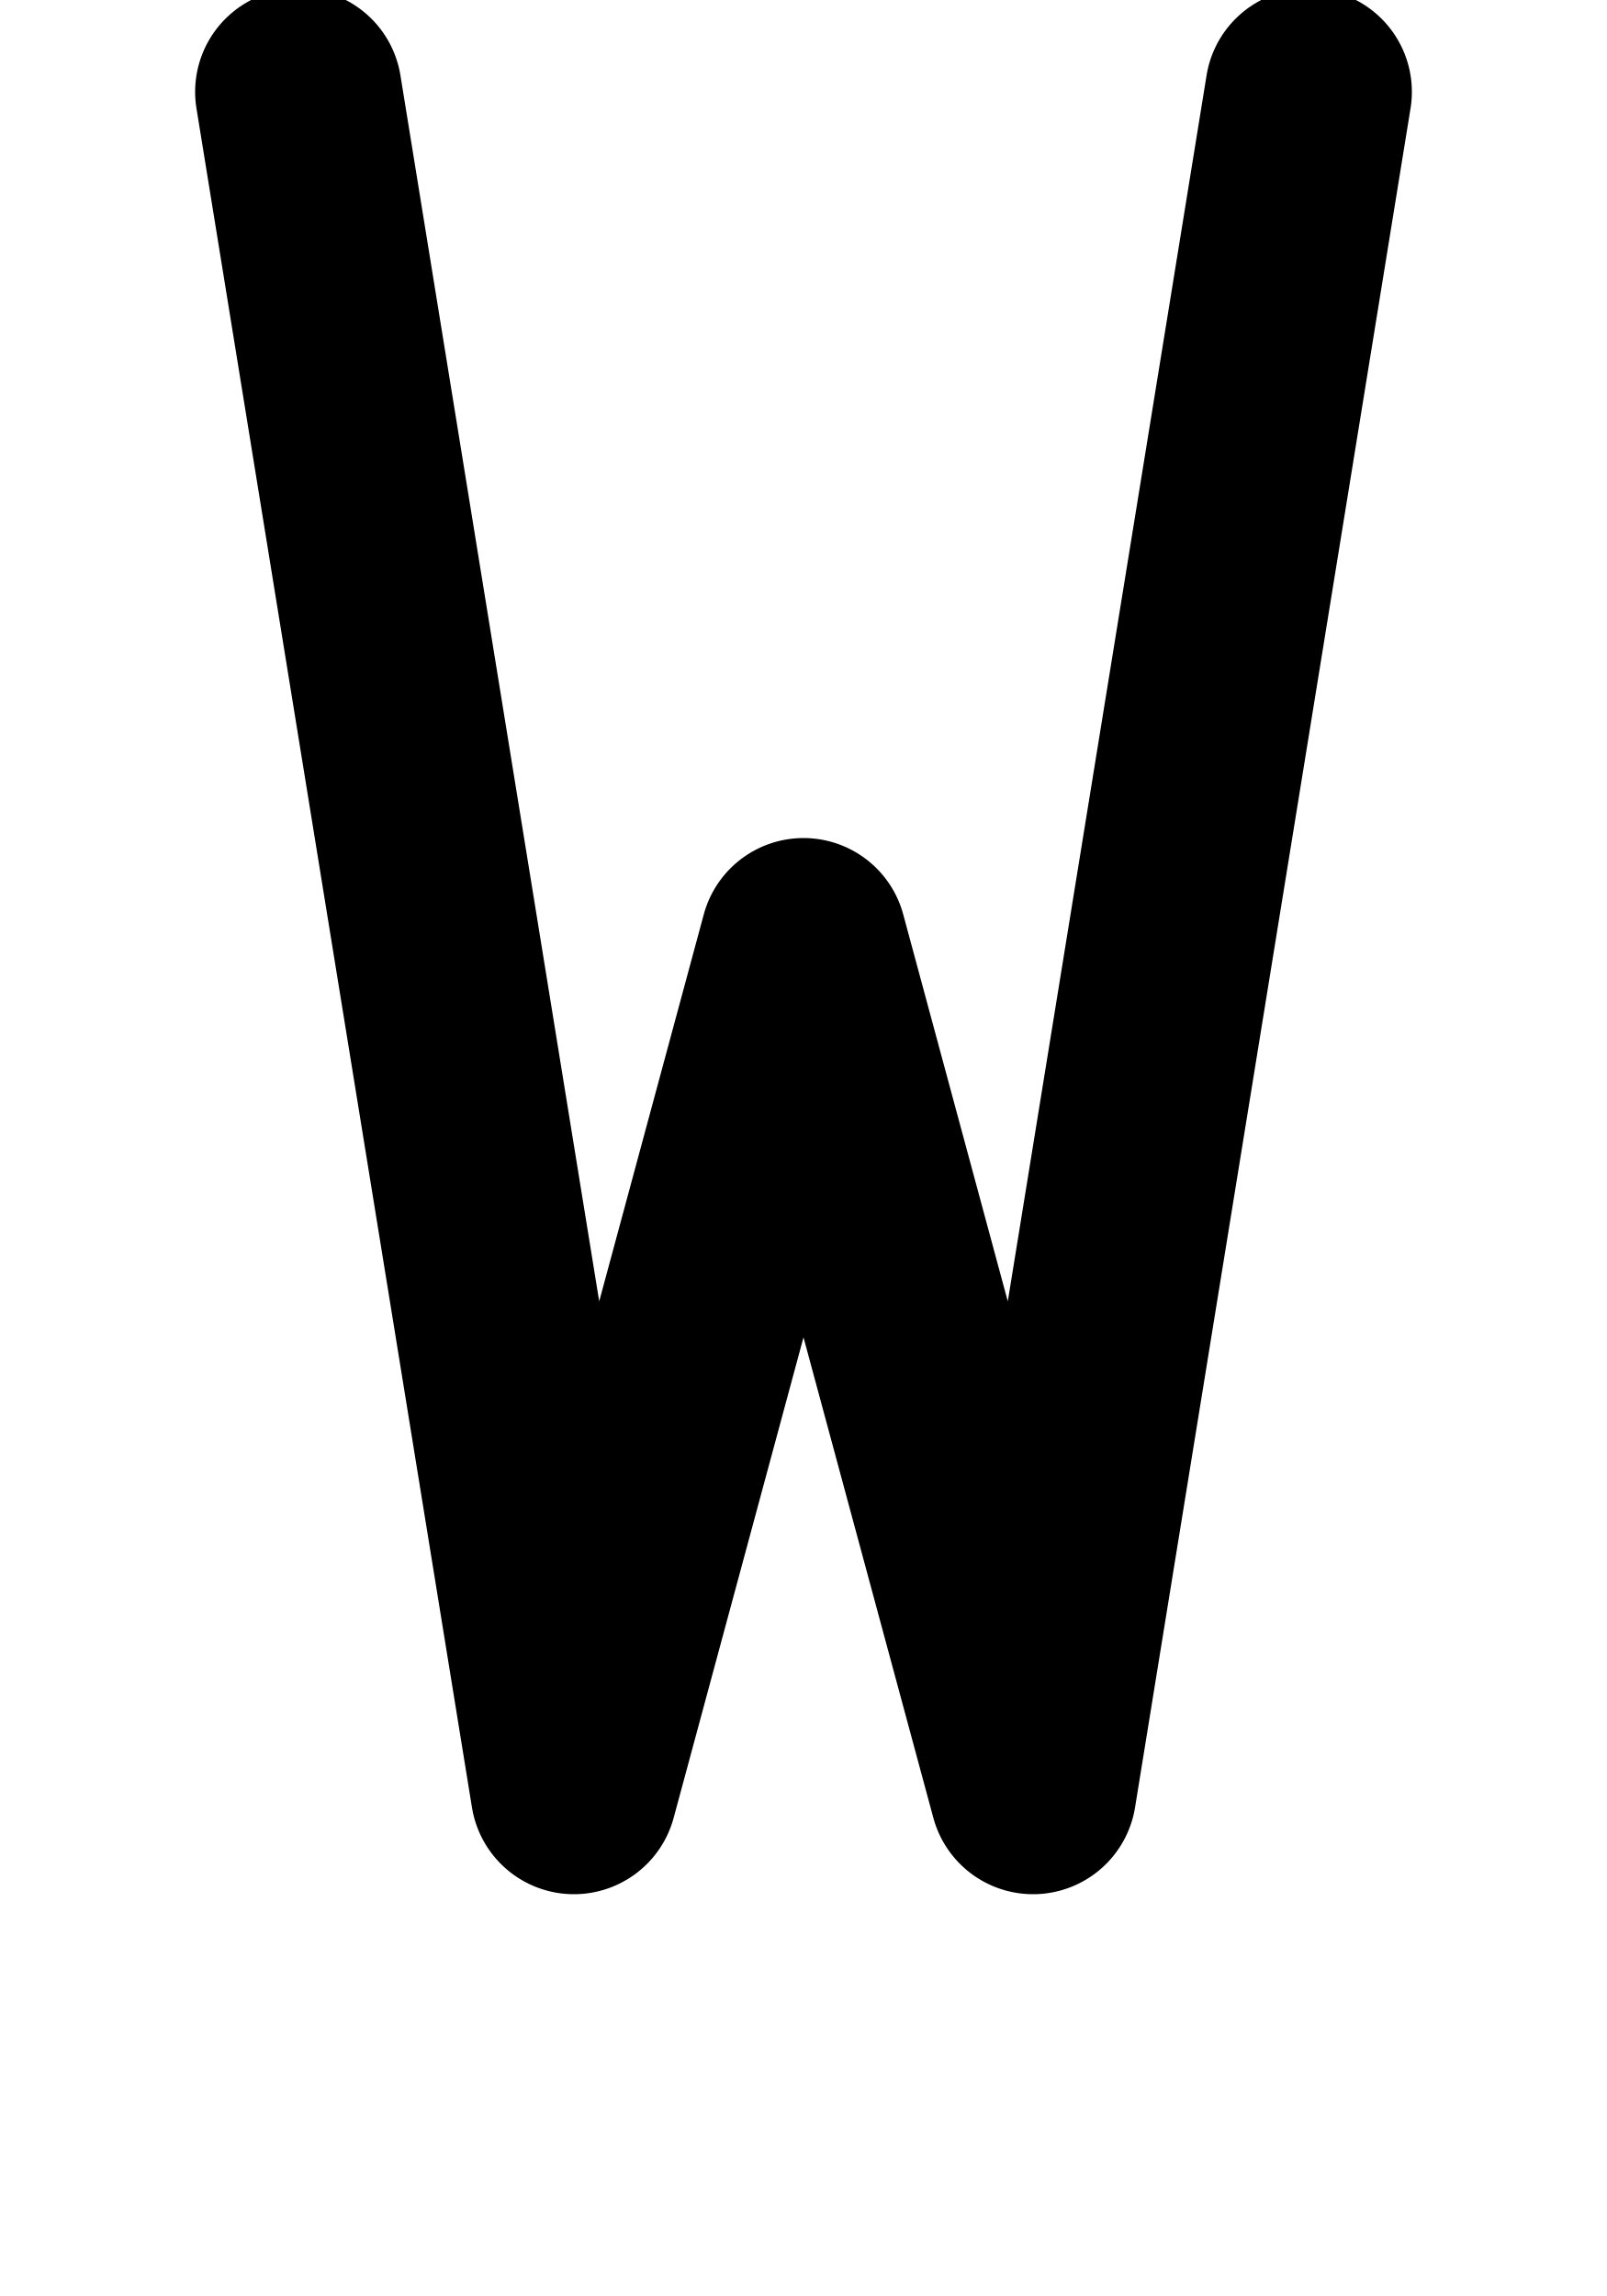
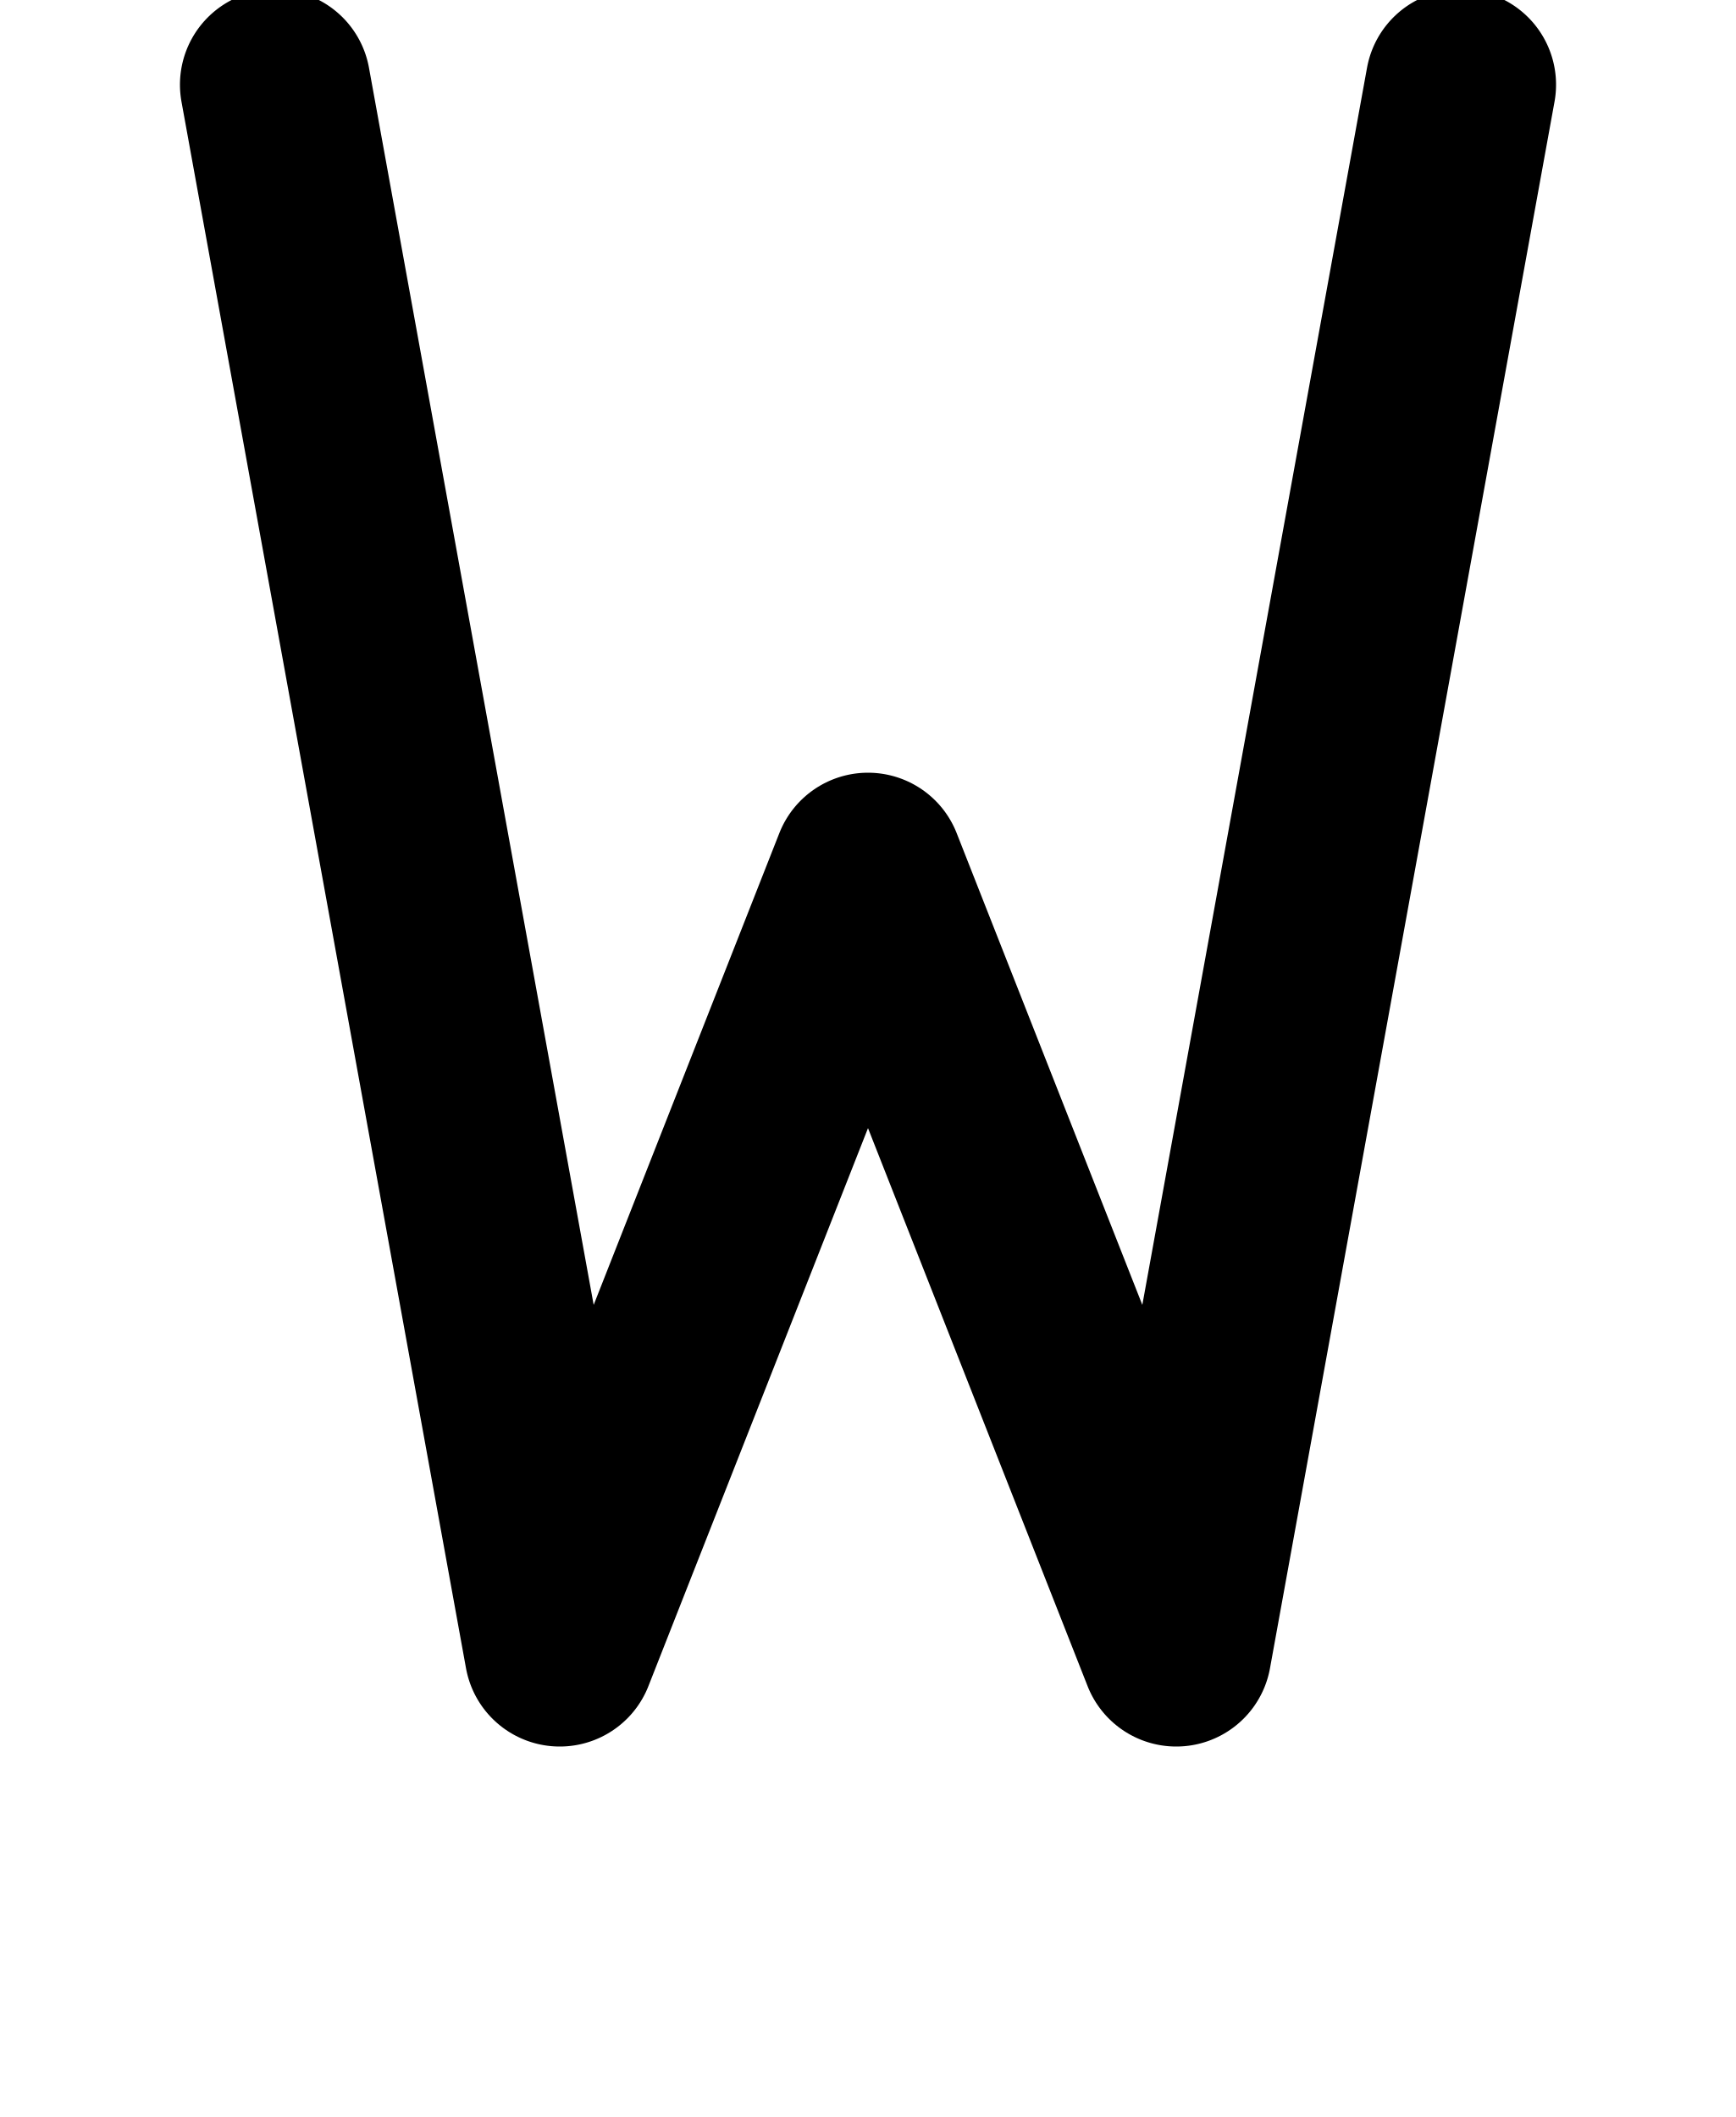
- <svg xmlns="http://www.w3.org/2000/svg" viewBox="0 0 700.000 1000">
-   <path d="M 205.580 787.203 L 205.770 788.288 L 205.986 789.368 L 206.228 790.443 L 206.497 791.511 L 206.792 792.572 L 207.112 793.626 L 207.459 794.671 L 207.831 795.708 L 208.228 796.735 L 208.650 797.753 L 209.097 798.759 L 209.568 799.755 L 210.064 800.738 L 210.583 801.709 L 211.126 802.668 L 211.693 803.612 L 212.282 804.543 L 212.894 805.458 L 213.528 806.359 L 214.184 807.244 L 214.862 808.112 L 215.560 808.964 L 216.279 809.798 L 217.019 810.614 L 217.778 811.412 L 218.556 812.191 L 219.353 812.951 L 220.169 813.691 L 221.003 814.411 L 221.853 815.111 L 222.721 815.789 L 223.605 816.446 L 224.505 817.081 L 225.420 817.694 L 226.350 818.284 L 227.294 818.852 L 228.252 819.396 L 229.223 819.916 L 230.206 820.413 L 231.201 820.885 L 232.207 821.333 L 233.224 821.756 L 234.251 822.154 L 235.287 822.527 L 236.332 822.874 L 237.386 823.196 L 238.447 823.492 L 239.515 823.761 L 240.589 824.005 L 241.668 824.222 L 242.753 824.413 L 243.842 824.577 L 244.935 824.714 L 246.031 824.825 L 247.129 824.908 L 248.229 824.965 L 249.330 824.995 L 250.432 824.998 L 251.533 824.974 L 252.633 824.923 L 253.732 824.845 L 254.828 824.740 L 255.921 824.609 L 257.011 824.450 L 258.097 824.266 L 259.178 824.054 L 260.254 823.816 L 261.323 823.552 L 262.385 823.262 L 263.440 822.946 L 264.487 822.604 L 265.526 822.237 L 266.555 821.844 L 267.574 821.427 L 268.583 820.984 L 269.580 820.517 L 270.566 820.026 L 271.539 819.510 L 272.500 818.971 L 273.447 818.409 L 274.380 817.824 L 275.298 817.216 L 276.201 816.585 L 277.089 815.933 L 277.960 815.259 L 278.815 814.565 L 279.652 813.849 L 280.472 813.113 L 281.273 812.357 L 282.055 811.582 L 282.819 810.788 L 283.562 809.976 L 284.286 809.146 L 284.989 808.298 L 285.671 807.433 L 286.332 806.552 L 286.971 805.655 L 287.588 804.742 L 288.182 803.815 L 288.753 802.873 L 289.301 801.918 L 289.826 800.950 L 290.327 799.969 L 290.804 798.976 L 291.256 797.971 L 291.683 796.956 L 292.086 795.931 L 292.463 794.896 L 292.815 793.853 L 293.141 792.801 L 293.441 791.741 L 350.000 582.474 L 406.559 791.741 L 406.859 792.801 L 407.185 793.853 L 407.537 794.896 L 407.914 795.931 L 408.317 796.956 L 408.744 797.971 L 409.196 798.976 L 409.673 799.969 L 410.174 800.950 L 410.699 801.918 L 411.247 802.873 L 411.818 803.815 L 412.412 804.742 L 413.029 805.655 L 413.668 806.552 L 414.329 807.433 L 415.011 808.298 L 415.714 809.146 L 416.438 809.976 L 417.181 810.788 L 417.945 811.582 L 418.727 812.357 L 419.528 813.113 L 420.348 813.849 L 421.185 814.565 L 422.040 815.259 L 422.911 815.933 L 423.799 816.585 L 424.702 817.216 L 425.620 817.824 L 426.553 818.409 L 427.500 818.971 L 428.461 819.510 L 429.434 820.026 L 430.420 820.517 L 431.417 820.984 L 432.426 821.427 L 433.445 821.844 L 434.474 822.237 L 435.513 822.604 L 436.560 822.946 L 437.615 823.262 L 438.677 823.552 L 439.746 823.816 L 440.822 824.054 L 441.903 824.266 L 442.989 824.450 L 444.079 824.609 L 445.172 824.740 L 446.268 824.845 L 447.367 824.923 L 448.467 824.974 L 449.568 824.998 L 450.670 824.995 L 451.771 824.965 L 452.871 824.908 L 453.969 824.825 L 455.065 824.714 L 456.158 824.577 L 457.247 824.413 L 458.332 824.222 L 459.411 824.005 L 460.485 823.761 L 461.553 823.492 L 462.614 823.196 L 463.668 822.874 L 464.713 822.527 L 465.749 822.154 L 466.776 821.756 L 467.793 821.333 L 468.799 820.885 L 469.794 820.413 L 470.777 819.916 L 471.748 819.396 L 472.706 818.852 L 473.650 818.284 L 474.580 817.694 L 475.495 817.081 L 476.395 816.446 L 477.279 815.789 L 478.147 815.111 L 478.997 814.411 L 479.831 813.691 L 480.647 812.951 L 481.444 812.191 L 482.222 811.412 L 482.981 810.614 L 483.721 809.798 L 484.440 808.964 L 485.138 808.112 L 485.816 807.244 L 486.472 806.359 L 487.106 805.458 L 487.718 804.543 L 488.307 803.612 L 488.874 802.668 L 489.417 801.709 L 489.936 800.738 L 490.432 799.755 L 490.903 798.759 L 491.350 797.753 L 491.772 796.735 L 492.169 795.708 L 492.541 794.671 L 492.888 793.626 L 493.208 792.572 L 493.503 791.511 L 493.772 790.443 L 494.014 789.368 L 494.230 788.288 L 494.420 787.203 L 614.420 47.203 L 614.583 46.111 L 614.720 45.015 L 614.829 43.916 L 614.912 42.815 L 614.967 41.712 L 614.996 40.608 L 614.997 39.503 L 614.972 38.399 L 614.919 37.296 L 614.839 36.194 L 614.732 35.095 L 614.598 33.999 L 614.437 32.906 L 614.250 31.818 L 614.036 30.734 L 613.795 29.656 L 613.528 28.585 L 613.235 27.520 L 612.915 26.462 L 612.570 25.413 L 612.199 24.373 L 611.803 23.342 L 611.382 22.321 L 610.936 21.311 L 610.465 20.312 L 609.969 19.325 L 609.450 18.350 L 608.907 17.389 L 608.340 16.441 L 607.750 15.507 L 607.138 14.588 L 606.503 13.684 L 605.846 12.796 L 605.168 11.925 L 604.468 11.070 L 603.748 10.233 L 603.007 9.413 L 602.246 8.613 L 601.466 7.831 L 600.668 7.068 L 599.850 6.326 L 599.015 5.603 L 598.162 4.901 L 597.292 4.221 L 596.406 3.562 L 595.504 2.925 L 594.586 2.310 L 593.654 1.718 L 592.707 1.149 L 591.747 0.604 L 590.773 0.082 L 589.787 -0.416 L 588.790 -0.890 L 587.780 -1.338 L 586.761 -1.762 L 585.731 -2.161 L 584.691 -2.534 L 583.643 -2.882 L 582.586 -3.204 L 581.522 -3.500 L 580.451 -3.769 L 579.374 -4.013 L 578.291 -4.230 L 577.203 -4.420 L 576.111 -4.583 L 575.015 -4.720 L 573.916 -4.829 L 572.815 -4.912 L 571.712 -4.967 L 570.608 -4.996 L 569.503 -4.997 L 568.399 -4.972 L 567.296 -4.919 L 566.194 -4.839 L 565.095 -4.732 L 563.999 -4.598 L 562.906 -4.437 L 561.818 -4.250 L 560.734 -4.036 L 559.656 -3.795 L 558.585 -3.528 L 557.520 -3.235 L 556.462 -2.915 L 555.413 -2.570 L 554.373 -2.199 L 553.342 -1.803 L 552.321 -1.382 L 551.311 -0.936 L 550.312 -0.465 L 549.325 0.031 L 548.350 0.550 L 547.389 1.093 L 546.441 1.660 L 545.507 2.250 L 544.588 2.862 L 543.684 3.497 L 542.796 4.154 L 541.925 4.832 L 541.070 5.532 L 540.233 6.252 L 539.413 6.993 L 538.613 7.754 L 537.831 8.534 L 537.068 9.332 L 536.326 10.150 L 535.603 10.985 L 534.901 11.838 L 534.221 12.708 L 533.562 13.594 L 532.925 14.496 L 532.310 15.414 L 531.718 16.346 L 531.149 17.293 L 530.604 18.253 L 530.082 19.227 L 529.584 20.213 L 529.110 21.210 L 528.662 22.220 L 528.238 23.239 L 527.839 24.269 L 527.466 25.309 L 527.118 26.357 L 526.796 27.414 L 526.500 28.478 L 526.231 29.549 L 525.987 30.626 L 525.770 31.709 L 525.580 32.797 L 438.988 566.782 L 393.441 398.259 L 393.139 397.192 L 392.810 396.132 L 392.455 395.081 L 392.074 394.039 L 391.668 393.006 L 391.236 391.984 L 390.779 390.973 L 390.298 389.973 L 389.792 388.986 L 389.262 388.011 L 388.708 387.050 L 388.130 386.102 L 387.529 385.170 L 386.906 384.252 L 386.260 383.350 L 385.592 382.464 L 384.902 381.595 L 384.191 380.743 L 383.459 379.909 L 382.707 379.093 L 381.935 378.296 L 381.144 377.518 L 380.334 376.760 L 379.505 376.023 L 378.658 375.305 L 377.794 374.609 L 376.913 373.935 L 376.016 373.282 L 375.103 372.652 L 374.174 372.045 L 373.231 371.460 L 372.274 370.899 L 371.303 370.362 L 370.319 369.849 L 369.323 369.360 L 368.315 368.896 L 367.296 368.457 L 366.267 368.043 L 365.227 367.655 L 364.179 367.292 L 363.121 366.956 L 362.056 366.645 L 360.984 366.361 L 359.904 366.104 L 358.819 365.873 L 357.729 365.669 L 356.633 365.492 L 355.534 365.342 L 354.431 365.219 L 353.326 365.123 L 352.218 365.055 L 351.109 365.014 L 350.000 365.000 L 348.891 365.014 L 347.782 365.055 L 346.674 365.123 L 345.569 365.219 L 344.466 365.342 L 343.367 365.492 L 342.271 365.669 L 341.181 365.873 L 340.096 366.104 L 339.016 366.361 L 337.944 366.645 L 336.879 366.956 L 335.821 367.292 L 334.773 367.655 L 333.733 368.043 L 332.704 368.457 L 331.685 368.896 L 330.677 369.360 L 329.681 369.849 L 328.697 370.362 L 327.726 370.899 L 326.769 371.460 L 325.826 372.045 L 324.897 372.652 L 323.984 373.282 L 323.087 373.935 L 322.206 374.609 L 321.342 375.305 L 320.495 376.023 L 319.666 376.760 L 318.856 377.518 L 318.065 378.296 L 317.293 379.093 L 316.541 379.909 L 315.809 380.743 L 315.098 381.595 L 314.408 382.464 L 313.740 383.350 L 313.094 384.252 L 312.471 385.170 L 311.870 386.102 L 311.292 387.050 L 310.738 388.011 L 310.208 388.986 L 309.702 389.973 L 309.221 390.973 L 308.764 391.984 L 308.332 393.006 L 307.926 394.039 L 307.545 395.081 L 307.190 396.132 L 306.861 397.192 L 306.559 398.259 L 261.012 566.782 L 174.420 32.797 L 174.230 31.709 L 174.013 30.626 L 173.769 29.549 L 173.500 28.478 L 173.204 27.414 L 172.882 26.357 L 172.534 25.309 L 172.161 24.269 L 171.762 23.239 L 171.338 22.220 L 170.890 21.210 L 170.416 20.213 L 169.918 19.227 L 169.396 18.253 L 168.851 17.293 L 168.282 16.346 L 167.690 15.414 L 167.075 14.496 L 166.438 13.594 L 165.779 12.708 L 165.099 11.838 L 164.397 10.985 L 163.674 10.150 L 162.932 9.332 L 162.169 8.534 L 161.387 7.754 L 160.587 6.993 L 159.767 6.252 L 158.930 5.532 L 158.075 4.832 L 157.204 4.154 L 156.316 3.497 L 155.412 2.862 L 154.493 2.250 L 153.559 1.660 L 152.611 1.093 L 151.650 0.550 L 150.675 0.031 L 149.688 -0.465 L 148.689 -0.936 L 147.679 -1.382 L 146.658 -1.803 L 145.627 -2.199 L 144.587 -2.570 L 143.538 -2.915 L 142.480 -3.235 L 141.415 -3.528 L 140.344 -3.795 L 139.266 -4.036 L 138.182 -4.250 L 137.094 -4.437 L 136.001 -4.598 L 134.905 -4.732 L 133.806 -4.839 L 132.704 -4.919 L 131.601 -4.972 L 130.497 -4.997 L 129.392 -4.996 L 128.288 -4.967 L 127.185 -4.912 L 126.084 -4.829 L 124.985 -4.720 L 123.889 -4.583 L 122.797 -4.420 L 121.709 -4.230 L 120.626 -4.013 L 119.549 -3.769 L 118.478 -3.500 L 117.414 -3.204 L 116.357 -2.882 L 115.309 -2.534 L 114.269 -2.161 L 113.239 -1.762 L 112.220 -1.338 L 111.210 -0.890 L 110.213 -0.416 L 109.227 0.082 L 108.253 0.604 L 107.293 1.149 L 106.346 1.718 L 105.414 2.310 L 104.496 2.925 L 103.594 3.562 L 102.708 4.221 L 101.838 4.901 L 100.985 5.603 L 100.150 6.326 L 99.332 7.068 L 98.534 7.831 L 97.754 8.613 L 96.993 9.413 L 96.252 10.233 L 95.532 11.070 L 94.832 11.925 L 94.154 12.796 L 93.497 13.684 L 92.862 14.588 L 92.250 15.507 L 91.660 16.441 L 91.093 17.389 L 90.550 18.350 L 90.031 19.325 L 89.535 20.312 L 89.064 21.311 L 88.618 22.321 L 88.197 23.342 L 87.801 24.373 L 87.430 25.413 L 87.085 26.462 L 86.765 27.520 L 86.472 28.585 L 86.205 29.656 L 85.964 30.734 L 85.750 31.818 L 85.563 32.906 L 85.402 33.999 L 85.268 35.095 L 85.161 36.194 L 85.081 37.296 L 85.028 38.399 L 85.003 39.503 L 85.004 40.608 L 85.033 41.712 L 85.088 42.815 L 85.171 43.916 L 85.280 45.015 L 85.417 46.111 L 85.580 47.203 L 205.580 787.203 Z" fill="black" fill-rule="evenodd" />
+ <svg xmlns="http://www.w3.org/2000/svg" viewBox="0 0 820.000 1000">
+   <path d="M 220.124 788.041 L 220.336 789.130 L 220.574 790.213 L 220.839 791.289 L 221.130 792.359 L 221.448 793.421 L 221.792 794.475 L 222.161 795.520 L 222.556 796.556 L 222.977 797.582 L 223.423 798.597 L 223.893 799.601 L 224.388 800.593 L 224.908 801.573 L 225.451 802.539 L 226.018 803.492 L 226.609 804.430 L 227.222 805.354 L 227.858 806.262 L 228.516 807.154 L 229.196 808.030 L 229.897 808.889 L 230.619 809.730 L 231.362 810.553 L 232.125 811.358 L 232.907 812.143 L 233.709 812.910 L 234.529 813.656 L 235.367 814.381 L 236.223 815.086 L 237.096 815.770 L 237.985 816.432 L 238.891 817.071 L 239.812 817.688 L 240.748 818.283 L 241.698 818.854 L 242.662 819.401 L 243.639 819.925 L 244.629 820.424 L 245.631 820.899 L 246.644 821.349 L 247.668 821.774 L 248.703 822.173 L 249.746 822.547 L 250.799 822.895 L 251.860 823.217 L 252.928 823.513 L 254.004 823.783 L 255.086 824.025 L 256.173 824.242 L 257.266 824.431 L 258.362 824.593 L 259.463 824.728 L 260.566 824.836 L 261.672 824.917 L 262.779 824.971 L 263.888 824.997 L 264.996 824.996 L 266.105 824.968 L 267.212 824.912 L 268.318 824.829 L 269.421 824.719 L 270.521 824.582 L 271.617 824.417 L 272.710 824.226 L 273.797 824.008 L 274.878 823.763 L 275.953 823.492 L 277.021 823.194 L 278.081 822.870 L 279.133 822.520 L 280.176 822.144 L 281.210 821.743 L 282.233 821.316 L 283.245 820.864 L 284.246 820.387 L 285.235 819.886 L 286.212 819.361 L 287.175 818.811 L 288.124 818.238 L 289.059 817.642 L 289.979 817.024 L 290.883 816.382 L 291.771 815.719 L 292.643 815.033 L 293.497 814.327 L 294.334 813.600 L 295.153 812.852 L 295.953 812.085 L 296.734 811.298 L 297.495 810.491 L 298.236 809.667 L 298.957 808.824 L 299.656 807.964 L 300.334 807.087 L 300.991 806.194 L 301.625 805.284 L 302.237 804.360 L 302.825 803.420 L 303.391 802.466 L 303.932 801.499 L 304.450 800.518 L 304.943 799.526 L 305.412 798.521 L 305.856 797.505 L 306.274 796.478 L 410.000 532.890 L 513.726 796.478 L 514.144 797.505 L 514.588 798.521 L 515.057 799.526 L 515.550 800.518 L 516.068 801.499 L 516.609 802.466 L 517.175 803.420 L 517.763 804.360 L 518.375 805.284 L 519.009 806.194 L 519.666 807.087 L 520.344 807.964 L 521.043 808.824 L 521.764 809.667 L 522.505 810.491 L 523.266 811.298 L 524.047 812.085 L 524.847 812.852 L 525.666 813.600 L 526.503 814.327 L 527.357 815.033 L 528.229 815.719 L 529.117 816.382 L 530.021 817.024 L 530.941 817.642 L 531.876 818.238 L 532.825 818.811 L 533.788 819.361 L 534.765 819.886 L 535.754 820.387 L 536.755 820.864 L 537.767 821.316 L 538.790 821.743 L 539.824 822.144 L 540.867 822.520 L 541.919 822.870 L 542.979 823.194 L 544.047 823.492 L 545.122 823.763 L 546.203 824.008 L 547.290 824.226 L 548.383 824.417 L 549.479 824.582 L 550.579 824.719 L 551.682 824.829 L 552.788 824.912 L 553.895 824.968 L 555.004 824.996 L 556.112 824.997 L 557.221 824.971 L 558.328 824.917 L 559.434 824.836 L 560.537 824.728 L 561.638 824.593 L 562.734 824.431 L 563.827 824.242 L 564.914 824.025 L 565.996 823.783 L 567.072 823.513 L 568.140 823.217 L 569.201 822.895 L 570.254 822.547 L 571.297 822.173 L 572.332 821.774 L 573.356 821.349 L 574.369 820.899 L 575.371 820.424 L 576.361 819.925 L 577.338 819.401 L 578.302 818.854 L 579.252 818.283 L 580.188 817.688 L 581.109 817.071 L 582.015 816.432 L 582.904 815.770 L 583.777 815.086 L 584.633 814.381 L 585.471 813.656 L 586.291 812.910 L 587.093 812.143 L 587.875 811.358 L 588.638 810.553 L 589.381 809.730 L 590.103 808.889 L 590.804 808.030 L 591.484 807.154 L 592.142 806.262 L 592.778 805.354 L 593.391 804.430 L 593.982 803.492 L 594.549 802.539 L 595.092 801.573 L 595.612 800.593 L 596.107 799.601 L 596.577 798.597 L 597.023 797.582 L 597.444 796.556 L 597.839 795.520 L 598.208 794.475 L 598.552 793.421 L 598.870 792.359 L 599.161 791.289 L 599.426 790.213 L 599.664 789.130 L 599.876 788.041 L 734.276 48.041 L 734.460 46.952 L 734.617 45.859 L 734.747 44.763 L 734.851 43.663 L 734.927 42.561 L 734.976 41.458 L 734.999 40.354 L 734.994 39.249 L 734.962 38.145 L 734.903 37.042 L 734.817 35.941 L 734.703 34.843 L 734.563 33.747 L 734.397 32.655 L 734.203 31.568 L 733.983 30.486 L 733.736 29.409 L 733.463 28.339 L 733.164 27.276 L 732.838 26.220 L 732.487 25.173 L 732.111 24.135 L 731.709 23.106 L 731.281 22.088 L 730.829 21.080 L 730.353 20.084 L 729.852 19.100 L 729.327 18.128 L 728.778 17.169 L 728.206 16.225 L 727.611 15.294 L 726.994 14.379 L 726.354 13.478 L 725.692 12.594 L 725.009 11.727 L 724.304 10.876 L 723.579 10.043 L 722.834 9.228 L 722.069 8.431 L 721.284 7.654 L 720.481 6.896 L 719.660 6.158 L 718.820 5.440 L 717.963 4.743 L 717.090 4.067 L 716.200 3.413 L 715.294 2.781 L 714.373 2.172 L 713.437 1.585 L 712.487 1.022 L 711.524 0.481 L 710.548 -0.035 L 709.559 -0.527 L 708.559 -0.995 L 707.547 -1.438 L 706.525 -1.856 L 705.492 -2.249 L 704.451 -2.617 L 703.401 -2.958 L 702.342 -3.274 L 701.277 -3.564 L 700.204 -3.828 L 699.126 -4.065 L 698.041 -4.276 L 696.952 -4.460 L 695.859 -4.617 L 694.763 -4.747 L 693.663 -4.851 L 692.561 -4.927 L 691.458 -4.976 L 690.354 -4.999 L 689.249 -4.994 L 688.145 -4.962 L 687.042 -4.903 L 685.941 -4.817 L 684.843 -4.703 L 683.747 -4.563 L 682.655 -4.397 L 681.568 -4.203 L 680.486 -3.983 L 679.409 -3.736 L 678.339 -3.463 L 677.276 -3.164 L 676.220 -2.838 L 675.173 -2.487 L 674.135 -2.111 L 673.106 -1.709 L 672.088 -1.281 L 671.080 -0.829 L 670.084 -0.353 L 669.100 0.148 L 668.128 0.673 L 667.169 1.222 L 666.225 1.794 L 665.294 2.389 L 664.379 3.006 L 663.478 3.646 L 662.594 4.308 L 661.727 4.991 L 660.876 5.696 L 660.043 6.421 L 659.228 7.166 L 658.431 7.931 L 657.654 8.716 L 656.896 9.519 L 656.158 10.340 L 655.440 11.180 L 654.743 12.037 L 654.067 12.910 L 653.413 13.800 L 652.781 14.706 L 652.172 15.627 L 651.585 16.563 L 651.022 17.513 L 650.481 18.476 L 649.965 19.452 L 649.473 20.441 L 649.005 21.441 L 648.562 22.453 L 648.144 23.475 L 647.751 24.508 L 647.383 25.549 L 647.042 26.599 L 646.726 27.658 L 646.436 28.723 L 646.172 29.796 L 645.935 30.874 L 645.724 31.959 L 539.578 616.395 L 451.874 393.522 L 451.455 392.494 L 451.011 391.478 L 450.542 390.472 L 450.048 389.479 L 449.530 388.497 L 448.988 387.529 L 448.422 386.575 L 447.833 385.635 L 447.221 384.709 L 446.586 383.799 L 445.929 382.905 L 445.250 382.028 L 444.549 381.167 L 443.828 380.324 L 443.086 379.499 L 442.324 378.693 L 441.542 377.905 L 440.741 377.137 L 439.922 376.389 L 439.084 375.662 L 438.229 374.955 L 437.356 374.270 L 436.467 373.606 L 435.561 372.965 L 434.641 372.346 L 433.705 371.750 L 432.754 371.177 L 431.790 370.628 L 430.813 370.102 L 429.823 369.601 L 428.821 369.125 L 427.807 368.673 L 426.783 368.247 L 425.748 367.846 L 424.704 367.470 L 423.651 367.121 L 422.590 366.797 L 421.521 366.500 L 420.445 366.229 L 419.363 365.985 L 418.275 365.767 L 417.182 365.577 L 416.084 365.413 L 414.983 365.277 L 413.879 365.167 L 412.772 365.085 L 411.664 365.031 L 410.555 365.003 L 409.445 365.003 L 408.336 365.031 L 407.228 365.085 L 406.121 365.167 L 405.017 365.277 L 403.916 365.413 L 402.818 365.577 L 401.725 365.767 L 400.637 365.985 L 399.555 366.229 L 398.479 366.500 L 397.410 366.797 L 396.349 367.121 L 395.296 367.470 L 394.252 367.846 L 393.217 368.247 L 392.193 368.673 L 391.179 369.125 L 390.177 369.601 L 389.187 370.102 L 388.210 370.628 L 387.246 371.177 L 386.295 371.750 L 385.359 372.346 L 384.439 372.965 L 383.533 373.606 L 382.644 374.270 L 381.771 374.955 L 380.916 375.662 L 380.078 376.389 L 379.259 377.137 L 378.458 377.905 L 377.676 378.693 L 376.914 379.499 L 376.172 380.324 L 375.451 381.167 L 374.750 382.028 L 374.071 382.905 L 373.414 383.799 L 372.779 384.709 L 372.167 385.635 L 371.578 386.575 L 371.012 387.529 L 370.470 388.497 L 369.952 389.479 L 369.458 390.472 L 368.989 391.478 L 368.545 392.494 L 368.126 393.522 L 280.422 616.395 L 174.276 31.959 L 174.065 30.874 L 173.828 29.796 L 173.564 28.723 L 173.274 27.658 L 172.958 26.599 L 172.617 25.549 L 172.249 24.508 L 171.856 23.475 L 171.438 22.453 L 170.995 21.441 L 170.527 20.441 L 170.035 19.452 L 169.519 18.476 L 168.978 17.513 L 168.415 16.563 L 167.828 15.627 L 167.219 14.706 L 166.587 13.800 L 165.933 12.910 L 165.257 12.037 L 164.560 11.180 L 163.842 10.340 L 163.104 9.519 L 162.346 8.716 L 161.569 7.931 L 160.772 7.166 L 159.957 6.421 L 159.124 5.696 L 158.273 4.991 L 157.406 4.308 L 156.522 3.646 L 155.621 3.006 L 154.706 2.389 L 153.775 1.794 L 152.831 1.222 L 151.872 0.673 L 150.900 0.148 L 149.916 -0.353 L 148.920 -0.829 L 147.912 -1.281 L 146.894 -1.709 L 145.865 -2.111 L 144.827 -2.487 L 143.780 -2.838 L 142.724 -3.164 L 141.661 -3.463 L 140.591 -3.736 L 139.514 -3.983 L 138.432 -4.203 L 137.345 -4.397 L 136.253 -4.563 L 135.157 -4.703 L 134.059 -4.817 L 132.958 -4.903 L 131.855 -4.962 L 130.751 -4.994 L 129.646 -4.999 L 128.542 -4.976 L 127.439 -4.927 L 126.337 -4.851 L 125.237 -4.747 L 124.141 -4.617 L 123.048 -4.460 L 121.959 -4.276 L 120.874 -4.065 L 119.796 -3.828 L 118.723 -3.564 L 117.658 -3.274 L 116.599 -2.958 L 115.549 -2.617 L 114.508 -2.249 L 113.475 -1.856 L 112.453 -1.438 L 111.441 -0.995 L 110.441 -0.527 L 109.452 -0.035 L 108.476 0.481 L 107.513 1.022 L 106.563 1.585 L 105.627 2.172 L 104.706 2.781 L 103.800 3.413 L 102.910 4.067 L 102.037 4.743 L 101.180 5.440 L 100.340 6.158 L 99.519 6.896 L 98.716 7.654 L 97.931 8.431 L 97.166 9.228 L 96.421 10.043 L 95.696 10.876 L 94.991 11.727 L 94.308 12.594 L 93.646 13.478 L 93.006 14.379 L 92.389 15.294 L 91.794 16.225 L 91.222 17.169 L 90.673 18.128 L 90.148 19.100 L 89.647 20.084 L 89.171 21.080 L 88.719 22.088 L 88.291 23.106 L 87.889 24.135 L 87.513 25.173 L 87.162 26.220 L 86.836 27.276 L 86.537 28.339 L 86.264 29.409 L 86.017 30.486 L 85.797 31.568 L 85.603 32.655 L 85.437 33.747 L 85.297 34.843 L 85.183 35.941 L 85.097 37.042 L 85.038 38.145 L 85.006 39.249 L 85.001 40.354 L 85.024 41.458 L 85.073 42.561 L 85.149 43.663 L 85.253 44.763 L 85.383 45.859 L 85.540 46.952 L 85.724 48.041 L 220.124 788.041 Z" fill="black" fill-rule="evenodd" />
</svg>
